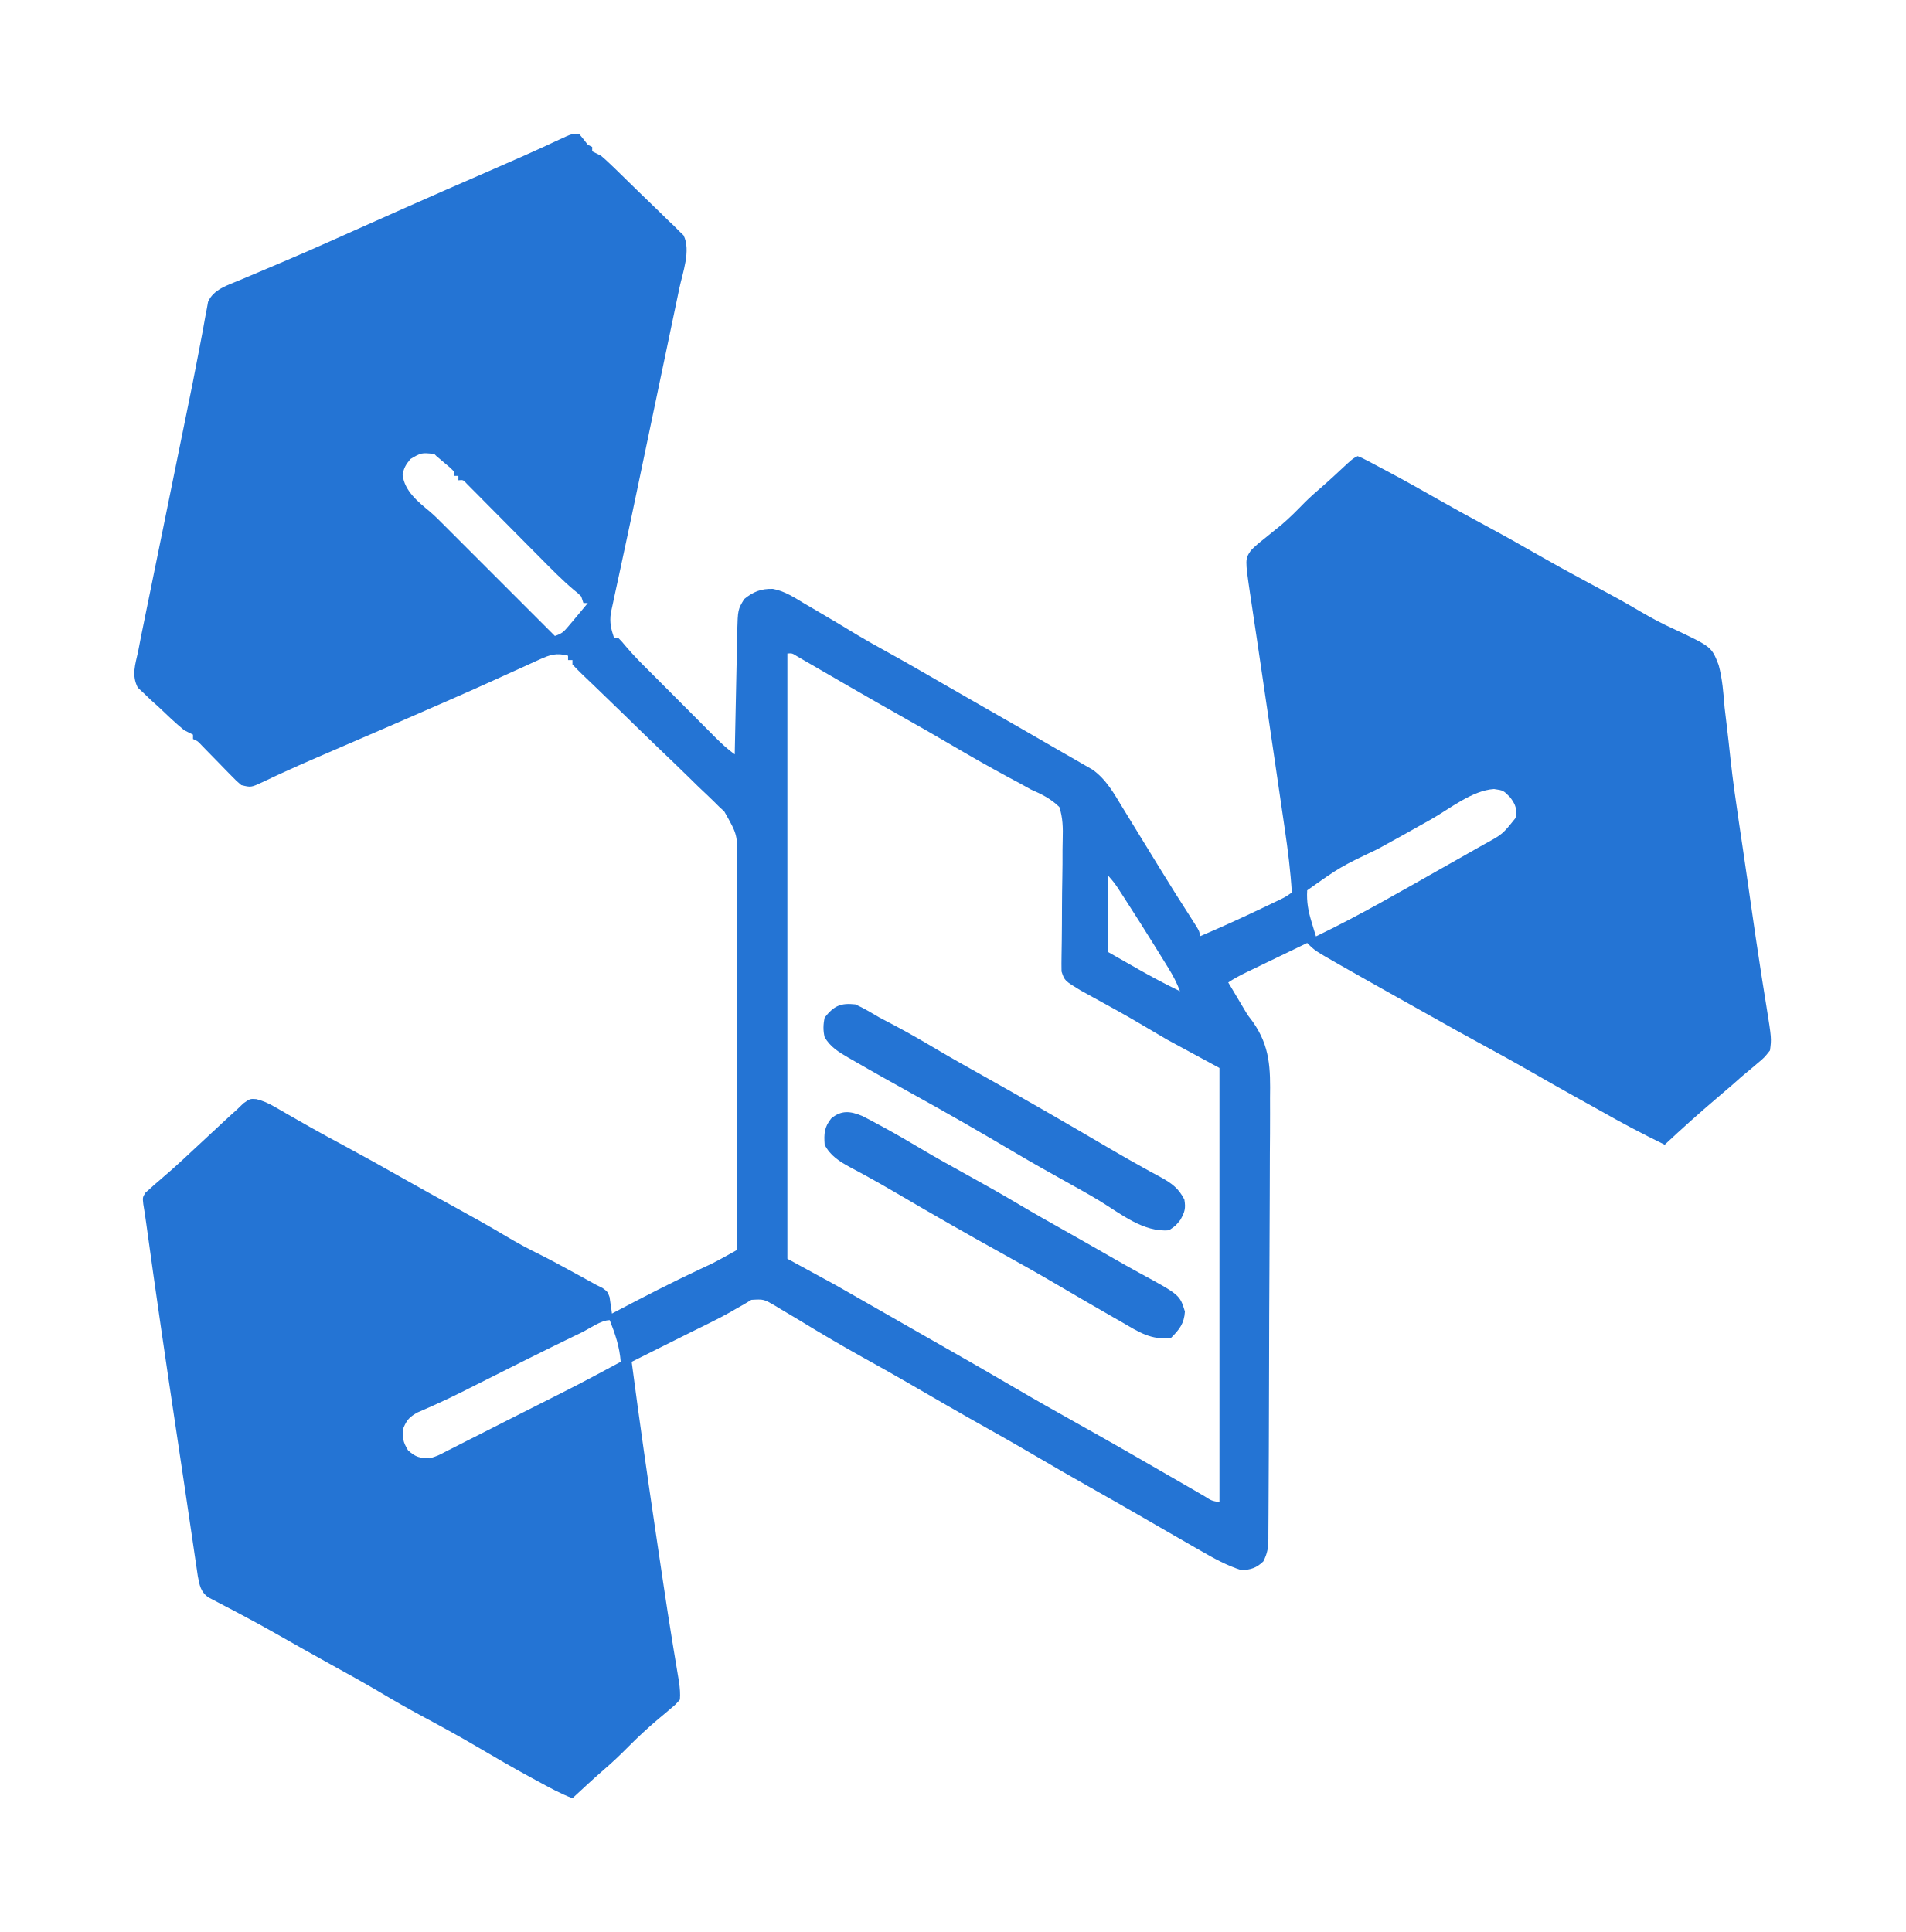
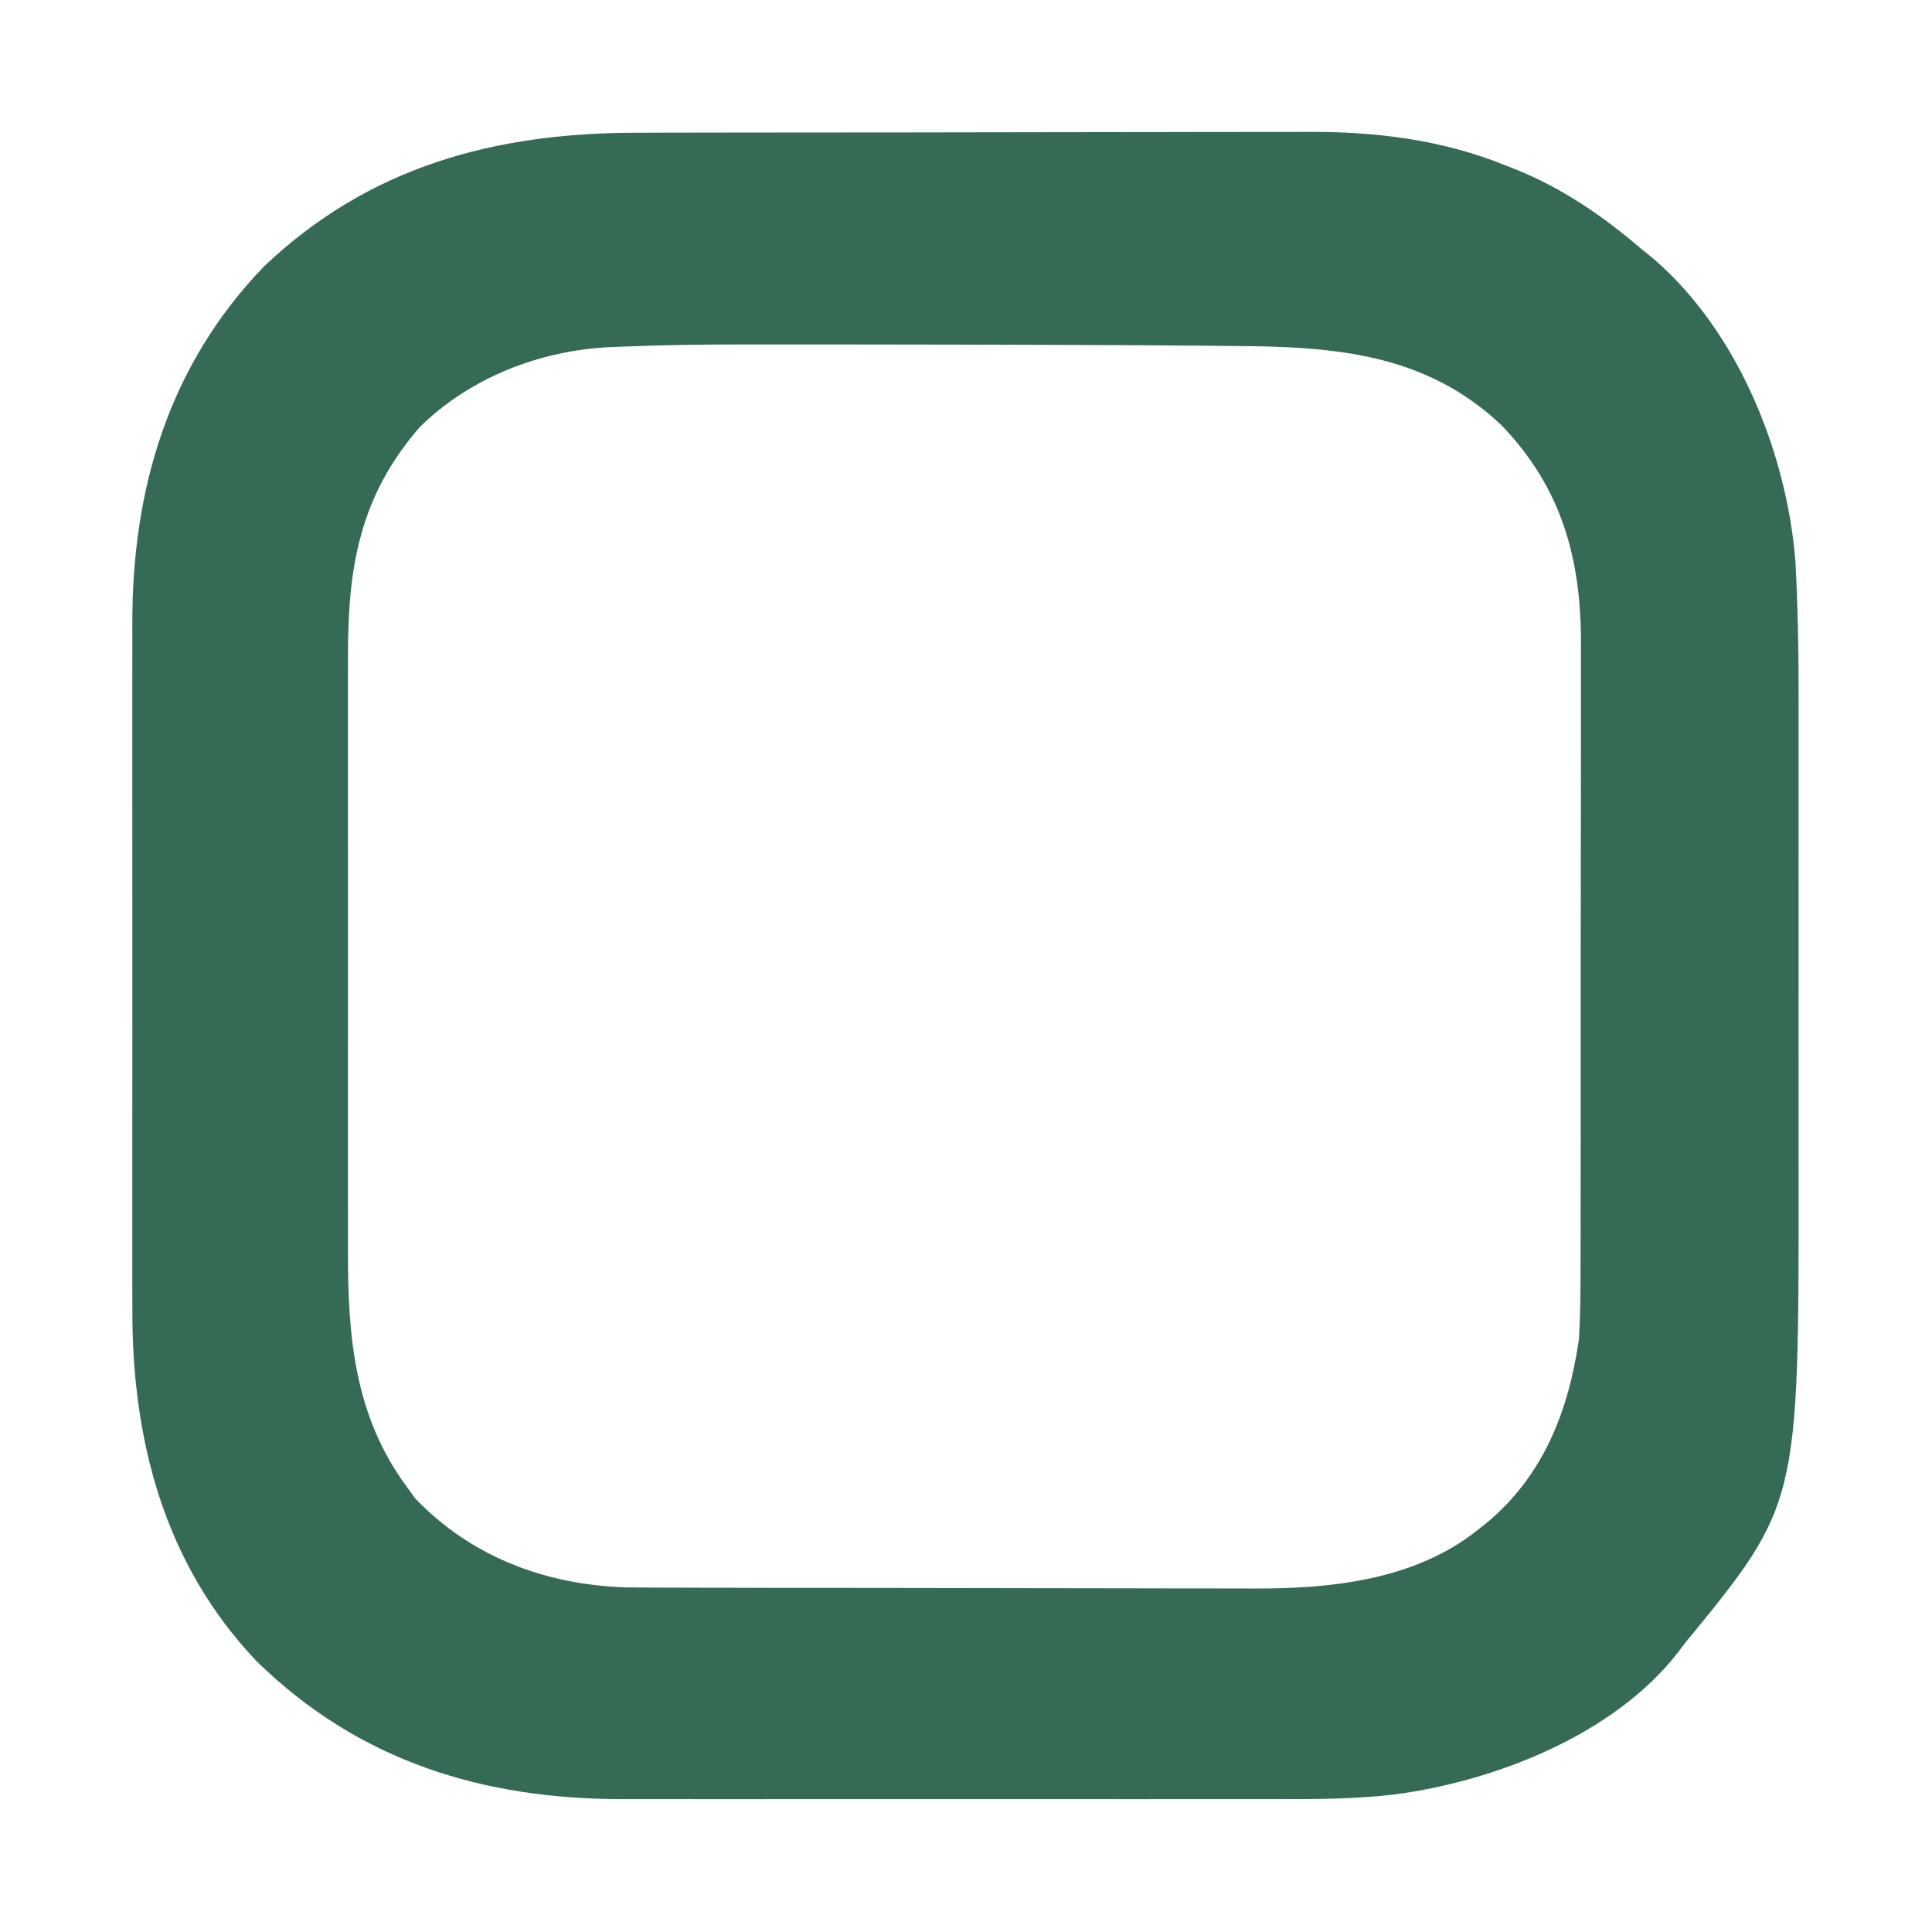
- <svg xmlns="http://www.w3.org/2000/svg" viewBox="0 0 869 881" width="869" height="881">
-   <path d="M0 0 C1.379 1.629 2.713 3.297 4 5 C4.99 5.495 4.99 5.495 6 6 C6 6.66 6 7.32 6 8 C7.98 8.99 7.98 8.99 10 10 C11.391 11.169 12.738 12.391 14.05 13.648 C14.834 14.397 15.617 15.145 16.425 15.916 C19.967 19.355 23.502 22.8 27.019 26.264 C28.879 28.086 30.75 29.895 32.633 31.693 C35.351 34.29 38.032 36.921 40.707 39.562 C41.976 40.755 41.976 40.755 43.27 41.972 C44.038 42.746 44.806 43.519 45.597 44.316 C46.28 44.981 46.963 45.646 47.667 46.33 C51.094 53.192 47.255 63.298 45.734 70.469 C45.505 71.571 45.275 72.674 45.039 73.81 C44.281 77.446 43.515 81.081 42.75 84.715 C42.212 87.288 41.675 89.861 41.138 92.434 C39.718 99.226 38.293 106.017 36.867 112.808 C35.45 119.555 34.04 126.304 32.629 133.053 C31.798 137.025 30.967 140.997 30.135 144.969 C29.588 147.588 29.04 150.206 28.492 152.825 C23.431 177.032 23.431 177.032 20.831 189.106 C19.959 193.157 19.093 197.211 18.227 201.264 C17.642 203.988 17.046 206.709 16.45 209.431 C16.104 211.049 15.759 212.668 15.414 214.287 C15.114 215.668 14.815 217.048 14.506 218.47 C13.864 222.945 14.594 225.783 16 230 C16.66 230 17.32 230 18 230 C19.48 231.504 19.48 231.504 21.188 233.562 C24.608 237.587 28.231 241.306 32 245 C35.354 248.347 38.697 251.704 42.038 255.064 C44.682 257.721 47.328 260.375 49.975 263.03 C51.369 264.429 52.763 265.83 54.156 267.231 C56.175 269.263 58.199 271.292 60.223 273.32 C61.153 274.258 61.153 274.258 62.101 275.214 C64.935 278.049 67.76 280.645 71 283 C71.014 282.174 71.028 281.348 71.042 280.497 C71.178 272.699 71.338 264.901 71.523 257.104 C71.618 253.095 71.703 249.087 71.768 245.078 C71.843 240.465 71.958 235.854 72.074 231.242 C72.092 229.808 72.11 228.373 72.129 226.895 C72.422 216.958 72.422 216.958 75.308 212.172 C79.508 208.783 82.966 207.398 88.382 207.532 C93.844 208.509 98.42 211.625 103.125 214.438 C104.233 215.079 105.341 215.721 106.483 216.382 C109.668 218.233 112.837 220.11 116 222 C116.768 222.457 117.536 222.914 118.327 223.385 C121.375 225.204 124.412 227.039 127.445 228.883 C131.358 231.213 135.323 233.429 139.312 235.625 C149.14 241.034 158.841 246.656 168.551 252.273 C174.189 255.535 179.841 258.774 185.5 262 C196.721 268.403 207.924 274.837 219.098 281.321 C221.663 282.805 224.234 284.275 226.809 285.742 C228.144 286.515 229.478 287.288 230.812 288.062 C231.912 288.693 233.012 289.323 234.144 289.973 C240.357 294.383 243.93 300.853 247.812 307.25 C248.368 308.156 248.923 309.062 249.496 309.996 C250.699 311.959 251.9 313.923 253.1 315.888 C256.409 321.307 259.736 326.716 263.062 332.125 C263.732 333.216 264.401 334.307 265.091 335.431 C269.828 343.137 274.633 350.796 279.547 358.391 C283 363.784 283 363.784 283 366 C292.542 361.942 301.955 357.655 311.312 353.188 C312.321 352.708 313.329 352.228 314.367 351.733 C315.315 351.279 316.262 350.824 317.238 350.356 C318.507 349.747 318.507 349.747 319.802 349.126 C322.192 347.954 322.192 347.954 325 346 C324.4 336.264 323.204 326.685 321.777 317.039 C321.553 315.503 321.33 313.966 321.106 312.43 C320.633 309.177 320.157 305.925 319.679 302.673 C318.93 297.58 318.189 292.487 317.448 287.393 C315.347 272.956 313.23 258.522 311.084 244.092 C310.331 239.024 309.582 233.956 308.834 228.887 C308.324 225.451 307.805 222.016 307.287 218.581 C306.979 216.499 306.671 214.417 306.363 212.336 C306.223 211.426 306.083 210.516 305.939 209.578 C303.669 194.007 303.669 194.007 306.301 190.037 C308.077 188.157 309.965 186.597 312 185 C313.772 183.563 315.542 182.126 317.312 180.688 C318.253 179.931 319.195 179.174 320.164 178.394 C323.892 175.247 327.266 171.817 330.676 168.332 C333.273 165.726 335.986 163.322 338.781 160.934 C342.758 157.468 346.597 153.848 350.461 150.258 C353 148 353 148 355 147 C356.973 147.782 356.973 147.782 359.418 149.07 C360.33 149.548 361.243 150.025 362.183 150.517 C363.175 151.048 364.166 151.578 365.188 152.125 C366.217 152.669 367.246 153.213 368.307 153.774 C376.381 158.069 384.353 162.535 392.295 167.069 C399.187 170.998 406.137 174.806 413.125 178.562 C421.517 183.077 429.817 187.722 438.071 192.483 C444.616 196.243 451.229 199.861 457.875 203.438 C475.573 212.97 475.573 212.97 484.138 217.981 C489.065 220.855 493.983 223.496 499.186 225.838 C516.394 233.97 516.394 233.97 519.602 242.249 C521.309 248.611 521.789 255.08 522.312 261.625 C522.594 264.098 522.888 266.569 523.193 269.039 C523.846 274.423 524.443 279.809 525.009 285.203 C526.027 294.597 527.357 303.935 528.742 313.281 C528.863 314.097 528.984 314.913 529.108 315.754 C529.598 319.063 530.09 322.372 530.583 325.68 C531.442 331.442 532.28 337.207 533.104 342.974 C533.218 343.774 533.332 344.573 533.45 345.396 C533.678 346.988 533.905 348.581 534.132 350.173 C535.707 361.188 537.309 372.198 539.031 383.191 C539.178 384.13 539.325 385.068 539.476 386.035 C540.115 390.095 540.763 394.153 541.427 398.209 C543.72 412.559 543.72 412.559 543 418 C540.438 421.258 540.438 421.258 537 424.125 C536.4 424.639 535.8 425.152 535.181 425.682 C533.471 427.141 531.736 428.572 530 430 C528.683 431.162 527.37 432.327 526.062 433.5 C523.675 435.572 521.269 437.621 518.859 439.668 C510.721 446.591 502.798 453.694 495 461 C484.831 456.037 474.901 450.785 465.073 445.175 C461.502 443.151 457.905 441.173 454.312 439.188 C447.757 435.559 441.246 431.858 434.75 428.125 C426.518 423.398 418.216 418.813 409.873 414.285 C403.337 410.736 396.841 407.126 390.367 403.465 C385.935 400.959 381.489 398.476 377.043 395.993 C367.783 390.818 358.532 385.624 349.312 380.375 C348.458 379.891 347.604 379.406 346.724 378.907 C335.496 372.496 335.496 372.496 332 369 C327.354 371.239 322.709 373.481 318.066 375.726 C316.486 376.489 314.906 377.252 313.325 378.013 C311.053 379.108 308.782 380.206 306.512 381.305 C305.805 381.644 305.099 381.984 304.371 382.334 C301.443 383.754 298.713 385.191 296 387 C296.545 387.909 297.091 388.818 297.652 389.754 C302.152 397.254 302.152 397.254 303.426 399.459 C305.024 402.123 305.024 402.123 307.21 404.945 C315.155 416.288 315.248 426.221 315.053 439.753 C315.054 442.014 315.059 444.276 315.067 446.538 C315.078 452.637 315.034 458.734 314.978 464.833 C314.929 471.226 314.93 477.62 314.925 484.014 C314.909 494.736 314.861 505.457 314.789 516.178 C314.687 531.308 314.65 546.438 314.623 561.568 C314.602 572.052 314.565 582.536 314.526 593.02 C314.516 595.562 314.507 598.103 314.499 600.645 C314.475 607.88 314.441 615.115 314.391 622.35 C314.377 624.543 314.366 626.736 314.36 628.929 C314.349 631.915 314.327 634.902 314.301 637.888 C314.301 638.761 314.3 639.634 314.3 640.534 C314.249 644.797 313.948 647.104 312 651 C308.917 653.973 306.264 654.836 302 655 C295.385 652.892 289.62 649.713 283.625 646.25 C282.631 645.682 281.637 645.114 280.613 644.529 C277.405 642.693 274.202 640.848 271 639 C269.932 638.385 268.865 637.769 267.765 637.135 C263.408 634.623 259.053 632.109 254.7 629.591 C247.616 625.496 240.506 621.449 233.375 617.438 C224.362 612.365 215.419 607.18 206.494 601.953 C199.714 597.987 192.896 594.099 186.039 590.266 C173.764 583.398 161.59 576.35 149.433 569.277 C142.957 565.523 136.418 561.885 129.875 558.25 C119.95 552.734 110.183 546.989 100.498 541.062 C97.68 539.347 94.846 537.666 92 536 C90.661 535.189 90.661 535.189 89.295 534.361 C84.236 531.418 84.236 531.418 78.578 531.734 C76.931 532.732 76.931 532.732 75.25 533.75 C73.888 534.528 72.523 535.301 71.156 536.07 C70.371 536.526 69.586 536.981 68.777 537.45 C62.889 540.736 56.793 543.636 50.75 546.625 C48.223 547.887 45.697 549.15 43.172 550.414 C36.781 553.609 30.391 556.805 24 560 C27.48 586.502 31.274 612.955 35.203 639.394 C35.557 641.775 35.91 644.157 36.263 646.538 C36.944 651.137 37.629 655.735 38.316 660.332 C38.427 661.073 38.538 661.813 38.652 662.576 C39.871 670.719 41.126 678.856 42.453 686.982 C42.802 689.122 42.802 689.122 43.158 691.305 C43.601 693.997 44.048 696.689 44.499 699.38 C44.795 701.173 44.795 701.173 45.097 703.003 C45.272 704.045 45.447 705.087 45.627 706.161 C45.98 708.846 46.209 711.3 46 714 C44.094 716.211 44.094 716.211 41.5 718.375 C40.581 719.159 39.662 719.942 38.715 720.75 C37.819 721.492 36.923 722.235 36 723 C31.302 726.994 26.841 731.117 22.5 735.5 C18.843 739.192 15.142 742.725 11.191 746.098 C6.364 750.288 1.7 754.668 -3 759 C-8.534 756.879 -13.613 754.077 -18.812 751.25 C-19.873 750.675 -20.933 750.1 -22.025 749.508 C-30.442 744.914 -38.722 740.113 -46.98 735.242 C-55.051 730.501 -63.25 726.031 -71.499 721.609 C-77.854 718.192 -84.1 714.643 -90.292 710.942 C-97.979 706.371 -105.815 702.071 -113.641 697.743 C-121.946 693.149 -130.215 688.495 -138.46 683.794 C-143.5 680.933 -148.571 678.149 -153.695 675.441 C-154.8 674.855 -155.906 674.269 -157.044 673.665 C-159.178 672.537 -161.317 671.419 -163.462 670.312 C-164.898 669.552 -164.898 669.552 -166.363 668.777 C-167.212 668.336 -168.06 667.895 -168.935 667.441 C-172.524 664.937 -173.021 661.887 -173.803 657.744 C-174.073 655.954 -174.337 654.163 -174.594 652.371 C-174.741 651.383 -174.889 650.396 -175.041 649.378 C-175.534 646.066 -176.017 642.751 -176.5 639.438 C-176.849 637.079 -177.198 634.72 -177.549 632.362 C-178.304 627.272 -179.055 622.182 -179.804 617.091 C-181.021 608.837 -182.261 600.586 -183.504 592.336 C-188.316 560.355 -192.998 528.361 -197.403 496.321 C-197.784 493.561 -198.202 490.805 -198.666 488.058 C-199 485 -199 485 -197.629 482.812 C-196.947 482.214 -196.265 481.616 -195.562 481 C-194.812 480.322 -194.062 479.644 -193.289 478.945 C-192.156 477.982 -192.156 477.982 -191 477 C-190.41 476.482 -189.819 475.964 -189.211 475.43 C-187.962 474.335 -186.708 473.247 -185.449 472.164 C-182.157 469.255 -178.956 466.254 -175.75 463.25 C-170.994 458.796 -166.232 454.35 -161.438 449.938 C-160.074 448.683 -160.074 448.683 -158.684 447.402 C-157.355 446.213 -157.355 446.213 -156 445 C-155.022 444.053 -154.043 443.105 -153.035 442.129 C-150 440 -150 440 -147.136 440.198 C-143.961 441.01 -141.62 442.068 -138.789 443.703 C-137.312 444.545 -137.312 444.545 -135.804 445.404 C-134.755 446.014 -133.706 446.623 -132.625 447.25 C-130.371 448.537 -128.115 449.822 -125.859 451.106 C-124.715 451.758 -123.571 452.411 -122.393 453.084 C-117.259 455.983 -112.07 458.775 -106.875 461.562 C-98.191 466.239 -89.581 471.03 -81.009 475.908 C-73.087 480.407 -65.111 484.803 -57.125 489.188 C-49.163 493.56 -41.236 497.966 -33.438 502.625 C-28.232 505.735 -22.973 508.586 -17.516 511.231 C-12.47 513.77 -7.52 516.48 -2.562 519.188 C-1.602 519.711 -0.641 520.235 0.348 520.775 C5.527 523.61 5.527 523.61 8 525 C8.899 525.444 9.797 525.888 10.723 526.345 C13 528 13 528 13.926 530.481 C14.117 531.82 14.117 531.82 14.312 533.188 C14.453 534.089 14.594 534.99 14.738 535.918 C14.825 536.605 14.911 537.292 15 538 C15.637 537.664 16.274 537.328 16.93 536.981 C29.606 530.304 42.317 523.761 55.297 517.692 C56.179 517.278 57.06 516.864 57.969 516.438 C59.105 515.91 59.105 515.91 60.264 515.371 C62.774 514.113 65.219 512.782 67.671 511.414 C68.482 510.963 69.292 510.511 70.127 510.046 C70.745 509.7 71.363 509.356 72 509 C72.023 486.641 72.041 464.283 72.052 441.924 C72.057 431.541 72.064 421.158 72.075 410.774 C72.085 401.716 72.092 392.658 72.094 383.599 C72.095 378.811 72.098 374.022 72.106 369.233 C72.113 364.71 72.115 360.186 72.113 355.663 C72.113 354.018 72.115 352.373 72.119 350.728 C72.131 345.484 72.076 340.244 72 335 C72.002 334.18 72.005 333.361 72.008 332.516 C72.309 319.716 72.309 319.716 66.179 308.962 C65.491 308.342 64.803 307.721 64.094 307.082 C63.372 306.361 62.65 305.639 61.906 304.896 C59.549 302.561 57.135 300.296 54.715 298.027 C53.053 296.404 51.395 294.777 49.742 293.146 C45.409 288.892 41.025 284.695 36.628 280.508 C31.27 275.388 25.974 270.204 20.668 265.029 C16.546 261.01 12.415 257.002 8.257 253.022 C7.499 252.293 6.74 251.565 5.959 250.814 C4.539 249.45 3.114 248.089 1.685 246.734 C0.086 245.194 -1.463 243.602 -3 242 C-3 241.34 -3 240.68 -3 240 C-3.66 240 -4.32 240 -5 240 C-5 239.34 -5 238.68 -5 238 C-10.322 236.594 -13.196 237.536 -18.145 239.797 C-19.162 240.253 -19.162 240.253 -20.199 240.719 C-22.41 241.715 -24.611 242.733 -26.812 243.75 C-28.354 244.449 -29.897 245.146 -31.44 245.841 C-34.533 247.237 -37.621 248.639 -40.708 250.048 C-46.365 252.627 -52.055 255.131 -57.75 257.625 C-58.736 258.059 -59.721 258.492 -60.737 258.939 C-76.416 265.833 -92.146 272.609 -107.871 279.398 C-109.159 279.955 -110.448 280.512 -111.775 281.086 C-114.314 282.183 -116.854 283.28 -119.395 284.375 C-125.021 286.808 -130.628 289.269 -136.188 291.852 C-137.58 292.496 -137.58 292.496 -139.001 293.153 C-140.694 293.942 -142.382 294.74 -144.065 295.55 C-149.56 298.11 -149.56 298.11 -154 297 C-156.258 295.066 -156.258 295.066 -158.695 292.562 C-159.576 291.668 -160.456 290.773 -161.363 289.852 C-162.275 288.911 -163.186 287.969 -164.125 287 C-165.938 285.144 -167.753 283.289 -169.57 281.438 C-170.372 280.611 -171.174 279.785 -172 278.934 C-173.853 276.948 -173.853 276.948 -176 276 C-176 275.34 -176 274.68 -176 274 C-177.32 273.34 -178.64 272.68 -180 272 C-184.146 268.596 -187.992 264.886 -191.875 261.188 C-192.971 260.209 -194.066 259.229 -195.195 258.221 C-196.221 257.234 -197.248 256.247 -198.305 255.231 C-199.253 254.348 -200.202 253.465 -201.179 252.555 C-204.082 246.888 -202.331 242.032 -201 236 C-200.558 233.709 -200.117 231.418 -199.678 229.126 C-199.177 226.654 -198.672 224.182 -198.164 221.711 C-197.889 220.357 -197.613 219.004 -197.329 217.61 C-196.585 213.956 -195.838 210.302 -195.09 206.649 C-194.304 202.806 -193.521 198.962 -192.738 195.118 C-191.453 188.814 -190.167 182.511 -188.879 176.208 C-186.866 166.348 -184.861 156.486 -182.86 146.624 C-181.6 140.412 -180.336 134.201 -179.062 127.992 C-176.147 113.774 -176.147 113.774 -173.396 99.524 C-172.787 96.265 -172.163 93.009 -171.537 89.753 C-171.141 87.65 -170.772 85.541 -170.405 83.433 C-170.171 82.219 -169.936 81.005 -169.695 79.754 C-169.51 78.726 -169.324 77.698 -169.133 76.639 C-166.672 70.907 -160.135 69.032 -154.707 66.75 C-154.012 66.456 -153.318 66.161 -152.602 65.858 C-151.115 65.228 -149.626 64.6 -148.137 63.975 C-144.163 62.308 -140.2 60.619 -136.234 58.934 C-135.042 58.427 -135.042 58.427 -133.825 57.911 C-127.041 55.028 -120.293 52.069 -113.562 49.062 C-112.496 48.586 -111.429 48.11 -110.33 47.62 C-108.093 46.62 -105.856 45.62 -103.62 44.619 C-96.667 41.509 -89.709 38.409 -82.75 35.312 C-82.001 34.979 -81.252 34.646 -80.481 34.302 C-67.394 28.479 -54.269 22.744 -41.128 17.041 C-30.393 12.383 -19.689 7.675 -9.1 2.69 C-3.316 0 -3.316 0 0 0 Z M-76.938 148.375 C-79.049 151.062 -79.883 152.299 -80.438 155.625 C-79.491 162.93 -73.468 167.778 -68.027 172.262 C-65.55 174.386 -63.3 176.684 -61 179 C-60.021 179.979 -59.042 180.958 -58.033 181.967 C-42.355 197.644 -26.678 213.322 -11 229 C-7.65 227.883 -6.851 226.956 -4.625 224.312 C-4.018 223.597 -3.411 222.882 -2.785 222.144 C-2.196 221.437 -1.607 220.729 -1 220 C-0.483 219.385 0.034 218.77 0.566 218.137 C1.717 216.763 2.86 215.382 4 214 C3.34 214 2.68 214 2 214 C1.67 213.01 1.34 212.02 1 211 C-0.497 209.481 -0.497 209.481 -2.389 207.984 C-7.821 203.372 -12.768 198.319 -17.773 193.254 C-19.834 191.18 -21.896 189.107 -23.957 187.033 C-27.186 183.781 -30.412 180.526 -33.635 177.269 C-36.759 174.113 -39.892 170.965 -43.023 167.816 C-43.994 166.832 -44.965 165.848 -45.965 164.834 C-46.86 163.935 -47.755 163.037 -48.677 162.112 C-49.466 161.315 -50.255 160.519 -51.067 159.699 C-52.821 157.78 -52.821 157.78 -55 158 C-55 157.34 -55 156.68 -55 156 C-55.66 156 -56.32 156 -57 156 C-57 155.34 -57 154.68 -57 154 C-58.752 152.227 -58.752 152.227 -60.938 150.438 C-61.668 149.817 -62.399 149.197 -63.152 148.559 C-63.762 148.044 -64.372 147.53 -65 147 C-65.33 146.67 -65.66 146.34 -66 146 C-71.954 145.402 -71.954 145.402 -76.938 148.375 Z M95 237 C95 328.08 95 419.16 95 513 C102.26 516.96 109.52 520.92 117 525 C123.149 528.493 129.293 531.99 135.422 535.518 C139.63 537.937 143.847 540.343 148.062 542.75 C149.807 543.747 151.552 544.745 153.297 545.742 C157.431 548.105 161.566 550.463 165.703 552.82 C176.896 559.202 188.072 565.608 199.188 572.125 C208.35 577.494 217.584 582.721 226.858 587.893 C243.794 597.338 260.576 607.051 277.367 616.75 C278.345 617.313 279.323 617.877 280.331 618.457 C281.971 619.405 283.608 620.36 285.239 621.324 C288.405 623.343 288.405 623.343 292 624 C292 558.66 292 493.32 292 426 C284.08 421.71 276.16 417.42 268 413 C259.562 408.062 259.562 408.062 255.582 405.684 C248.635 401.57 241.54 397.706 234.463 393.821 C232.927 392.97 232.927 392.97 231.359 392.102 C230.446 391.6 229.533 391.098 228.593 390.581 C221.398 386.195 221.398 386.195 220 382 C219.947 379.635 219.958 377.267 220.001 374.902 C220.023 373.426 220.045 371.951 220.068 370.43 C220.087 369.246 220.087 369.246 220.106 368.038 C220.177 362.969 220.183 357.901 220.2 352.832 C220.219 348.381 220.261 343.932 220.353 339.482 C220.441 335.172 220.465 330.866 220.447 326.556 C220.451 324.918 220.478 323.281 220.529 321.644 C220.68 316.548 220.601 311.903 219 307 C215.108 303.212 210.944 301.146 206 299 C204.245 298.046 202.496 297.078 200.762 296.086 C199.072 295.18 197.38 294.276 195.688 293.375 C186.69 288.526 177.842 283.458 169.03 278.281 C162.264 274.309 155.463 270.408 148.625 266.562 C140.199 261.822 131.808 257.024 123.438 252.188 C122.34 251.554 121.243 250.92 120.112 250.268 C115.509 247.61 110.909 244.948 106.316 242.273 C105.057 241.544 103.798 240.814 102.5 240.062 C100.938 239.152 100.938 239.152 99.344 238.223 C97.145 236.846 97.145 236.846 95 237 Z M388.623 312.549 C380.499 317.173 372.32 321.69 364.125 326.188 C347.157 334.265 347.157 334.265 332 345 C331.684 350.222 332.481 354.454 334 359.438 C334.371 360.674 334.743 361.91 335.125 363.184 C335.558 364.578 335.558 364.578 336 366 C356.149 356.308 375.543 344.992 395 334 C396.174 333.339 397.349 332.679 398.559 331.998 C402.128 329.987 405.69 327.964 409.25 325.938 C410.351 325.318 411.452 324.699 412.587 324.061 C421.081 319.422 421.081 319.422 427 312 C427.588 307.687 427.213 306.297 424.625 302.688 C421.462 299.428 421.462 299.428 417.184 298.801 C407.313 299.418 397.104 307.72 388.623 312.549 Z M241 338 C241 349.55 241 361.1 241 373 C244.589 375.042 248.178 377.084 251.875 379.188 C252.985 379.821 254.094 380.454 255.238 381.106 C261.402 384.601 267.624 387.907 274 391 C272.607 387.23 270.87 383.946 268.762 380.527 C268.112 379.472 267.463 378.416 266.793 377.328 C266.099 376.209 265.404 375.09 264.688 373.938 C263.622 372.215 263.622 372.215 262.535 370.457 C257.965 363.095 253.337 355.772 248.625 348.5 C248.084 347.665 247.544 346.829 246.987 345.969 C244.269 341.767 244.269 341.767 241 338 Z M1.188 546.625 C-0.069 547.232 -1.325 547.838 -2.62 548.463 C-16.592 555.23 -30.462 562.202 -44.327 569.182 C-46.13 570.088 -47.932 570.993 -49.734 571.898 C-50.602 572.336 -51.471 572.774 -52.365 573.225 C-56.544 575.321 -60.735 577.355 -65.002 579.267 C-65.786 579.621 -66.57 579.975 -67.378 580.339 C-69.491 581.285 -71.613 582.211 -73.735 583.135 C-77.213 585.122 -78.434 586.365 -80 590 C-80.66 594.538 -80.346 596.434 -77.938 600.375 C-74.367 603.566 -72.74 603.836 -68 604 C-64.227 602.766 -64.227 602.766 -60.403 600.721 C-59.679 600.36 -58.954 599.999 -58.208 599.627 C-55.822 598.434 -53.45 597.215 -51.078 595.996 C-49.411 595.156 -47.744 594.317 -46.075 593.479 C-41.685 591.27 -37.307 589.039 -32.93 586.803 C-28.507 584.549 -24.073 582.318 -19.641 580.084 C-0.183 570.303 -0.183 570.303 19 560 C18.484 553.16 16.514 547.361 14 541 C10.018 541 4.694 544.929 1.188 546.625 Z " transform="translate(264,61)" fill="#2474d4" />
-   <path d="M0 0 C2.301 1.136 4.552 2.338 6.801 3.574 C7.637 4.024 8.474 4.475 9.336 4.939 C15.287 8.168 21.136 11.558 26.947 15.033 C33.691 19.05 40.554 22.843 47.426 26.637 C55.563 31.134 63.656 35.679 71.645 40.434 C78.412 44.452 85.266 48.31 92.122 52.171 C99.591 56.379 107.042 60.616 114.474 64.887 C118.467 67.177 122.467 69.444 126.512 71.641 C144.841 81.611 144.841 81.611 147.176 89.199 C146.83 94.649 144.697 97.366 140.926 101.137 C131.934 102.494 125.962 98.446 118.363 94.012 C116.444 92.922 116.444 92.922 114.487 91.811 C110.618 89.612 106.771 87.377 102.926 85.137 C101.852 84.513 100.778 83.889 99.671 83.247 C95.74 80.961 91.812 78.669 87.893 76.363 C80.404 71.963 72.839 67.714 65.238 63.512 C48.592 54.307 32.102 44.856 15.697 35.227 C11.024 32.491 6.339 29.792 1.582 27.203 C0.349 26.531 0.349 26.531 -0.909 25.846 C-2.421 25.029 -3.936 24.22 -5.456 23.419 C-10.197 20.86 -14.602 18.081 -17.074 13.137 C-17.45 8.156 -17.251 5.08 -14.074 1.137 C-9.49 -2.684 -5.419 -2.255 0 0 Z " transform="translate(393.0742,508.8633)" fill="#2474d4" />
-   <path d="M0 0 C3.833 1.706 7.38 3.887 11 6 C13.371 7.258 15.746 8.508 18.125 9.75 C24.382 13.078 30.497 16.598 36.59 20.216 C43.989 24.605 51.488 28.807 59 33 C78.225 43.735 97.28 54.771 116.267 65.923 C121.155 68.787 126.062 71.602 131.027 74.332 C131.99 74.866 132.954 75.4 133.946 75.95 C135.758 76.952 137.577 77.942 139.404 78.919 C144.28 81.624 147.38 83.873 150 89 C150.675 93.053 150.202 94.637 148.188 98.25 C146 101 146 101 143 103 C131.45 104.086 120.897 95.427 111.441 89.648 C105.915 86.313 100.265 83.2 94.625 80.062 C87.563 76.129 80.516 72.185 73.562 68.062 C57.591 58.598 41.502 49.349 25.25 40.375 C16.647 35.612 8.066 30.814 -0.438 25.875 C-1.349 25.355 -2.261 24.834 -3.2 24.298 C-7.609 21.712 -11.318 19.503 -14 15 C-14.769 11.903 -14.672 9.117 -14 6 C-9.775 0.663 -6.746 -0.727 0 0 Z " transform="translate(390,458)" fill="#2474d4" />
+ <svg xmlns="http://www.w3.org/2000/svg" viewBox="0 0 476 476" width="476" height="476">
+   <path d="M0 0 C1.97 -0.006 3.939 -0.013 5.909 -0.02 C11.217 -0.038 16.525 -0.043 21.834 -0.044 C25.161 -0.045 28.489 -0.05 31.817 -0.055 C43.459 -0.073 55.101 -0.082 66.744 -0.08 C77.544 -0.079 88.344 -0.1 99.144 -0.132 C108.461 -0.158 117.777 -0.168 127.094 -0.167 C132.639 -0.167 138.184 -0.172 143.729 -0.194 C148.95 -0.213 154.171 -0.213 159.393 -0.199 C161.292 -0.196 163.191 -0.201 165.09 -0.213 C181.854 -0.314 198.251 1.695 213.917 8.04 C214.787 8.383 215.657 8.726 216.553 9.08 C227.963 13.723 237.631 20.334 246.98 28.291 C248.1 29.202 249.22 30.113 250.374 31.052 C271.142 48.94 283.14 78.724 285.316 105.416 C285.883 115.85 286.124 126.247 286.109 136.698 C286.111 138.351 286.112 140.005 286.114 141.658 C286.119 146.09 286.117 150.522 286.114 154.954 C286.111 159.633 286.114 164.311 286.115 168.99 C286.117 176.845 286.115 184.699 286.11 192.554 C286.105 201.579 286.106 210.604 286.112 219.629 C286.116 227.433 286.117 235.238 286.115 243.042 C286.113 247.679 286.113 252.315 286.116 256.952 C286.166 337.947 286.166 337.947 257.98 372.291 C257.493 372.943 257.005 373.595 256.503 374.267 C240.72 394.698 211.431 406.083 186.742 409.384 C177.227 410.516 167.797 410.572 158.226 410.549 C156.297 410.552 154.368 410.556 152.439 410.56 C147.249 410.569 142.06 410.566 136.869 410.559 C131.41 410.554 125.95 410.559 120.491 410.562 C111.328 410.566 102.165 410.561 93.002 410.551 C82.442 410.54 71.882 410.544 61.322 410.555 C52.218 410.564 43.113 410.565 34.009 410.56 C28.588 410.557 23.167 410.557 17.745 410.563 C12.647 410.569 7.549 410.565 2.451 410.553 C0.592 410.551 -1.268 410.551 -3.127 410.556 C-37.917 410.631 -68.447 401.314 -93.747 376.63 C-116.596 352.614 -124.519 322.025 -124.408 289.758 C-124.412 287.745 -124.418 285.733 -124.424 283.72 C-124.438 278.301 -124.433 272.881 -124.423 267.462 C-124.416 261.759 -124.423 256.057 -124.427 250.355 C-124.433 240.78 -124.426 231.206 -124.411 221.632 C-124.395 210.606 -124.4 199.579 -124.417 188.552 C-124.43 179.042 -124.432 169.533 -124.424 160.023 C-124.42 154.362 -124.419 148.701 -124.429 143.04 C-124.438 137.713 -124.432 132.386 -124.415 127.059 C-124.41 125.118 -124.412 123.178 -124.418 121.238 C-124.522 87.922 -115.55 57.407 -92.02 32.978 C-66.021 8.224 -34.971 -0.021 0 0 Z M-3.9 52.701 C-5.248 52.752 -5.248 52.752 -6.624 52.804 C-23.901 53.603 -41.103 60.254 -53.551 72.459 C-68.369 89.456 -71.336 107.033 -71.279 128.809 C-71.282 130.558 -71.285 132.307 -71.29 134.056 C-71.299 138.779 -71.295 143.503 -71.289 148.226 C-71.284 153.191 -71.289 158.157 -71.292 163.122 C-71.295 171.463 -71.29 179.804 -71.281 188.146 C-71.27 197.753 -71.274 207.36 -71.285 216.967 C-71.294 225.247 -71.295 233.527 -71.29 241.807 C-71.287 246.738 -71.286 251.669 -71.293 256.6 C-71.299 261.243 -71.294 265.886 -71.283 270.53 C-71.281 272.221 -71.281 273.912 -71.286 275.604 C-71.335 296.481 -69.713 315.953 -57.02 333.291 C-56.257 334.342 -55.494 335.394 -54.708 336.478 C-40.848 350.983 -22.335 357.834 -2.486 358.389 C1.88 358.435 6.246 358.449 10.613 358.452 C12.291 358.456 13.969 358.461 15.647 358.467 C20.187 358.48 24.726 358.486 29.266 358.491 C32.111 358.494 34.955 358.498 37.799 358.502 C46.722 358.516 55.644 358.526 64.567 358.529 C74.823 358.534 85.079 358.551 95.335 358.58 C103.291 358.602 111.247 358.612 119.204 358.613 C123.942 358.615 128.68 358.62 133.418 358.638 C137.884 358.655 142.349 358.657 146.814 358.648 C148.439 358.647 150.064 358.652 151.688 358.662 C170.781 358.772 191.553 356.604 206.98 344.291 C207.812 343.632 208.645 342.973 209.503 342.294 C223.314 330.661 229.449 314.829 231.98 297.291 C232.383 291.082 232.402 284.893 232.384 278.675 C232.389 276.857 232.397 275.038 232.405 273.22 C232.422 268.325 232.421 263.43 232.416 258.536 C232.412 254.431 232.419 250.326 232.425 246.221 C232.439 236.528 232.437 226.835 232.426 217.143 C232.414 207.183 232.428 197.224 232.455 187.265 C232.477 178.675 232.484 170.085 232.478 161.495 C232.475 156.382 232.477 151.269 232.494 146.155 C232.51 141.344 232.506 136.534 232.487 131.723 C232.483 129.97 232.486 128.218 232.497 126.465 C232.615 105.242 227.898 87.58 212.804 71.951 C193.972 54.213 171.423 52.667 146.855 52.541 C144.086 52.513 141.317 52.484 138.549 52.455 C129.643 52.371 120.736 52.33 111.83 52.3 C108.838 52.29 105.847 52.279 102.855 52.268 C88.295 52.215 73.734 52.183 59.173 52.169 C56.926 52.167 54.68 52.164 52.434 52.161 C45.949 52.153 39.464 52.15 32.979 52.156 C30.997 52.157 29.014 52.157 27.031 52.154 C16.712 52.145 6.411 52.276 -3.9 52.701 Z " transform="translate(157.0203,32.70947)" fill="#356a54" />
</svg>
